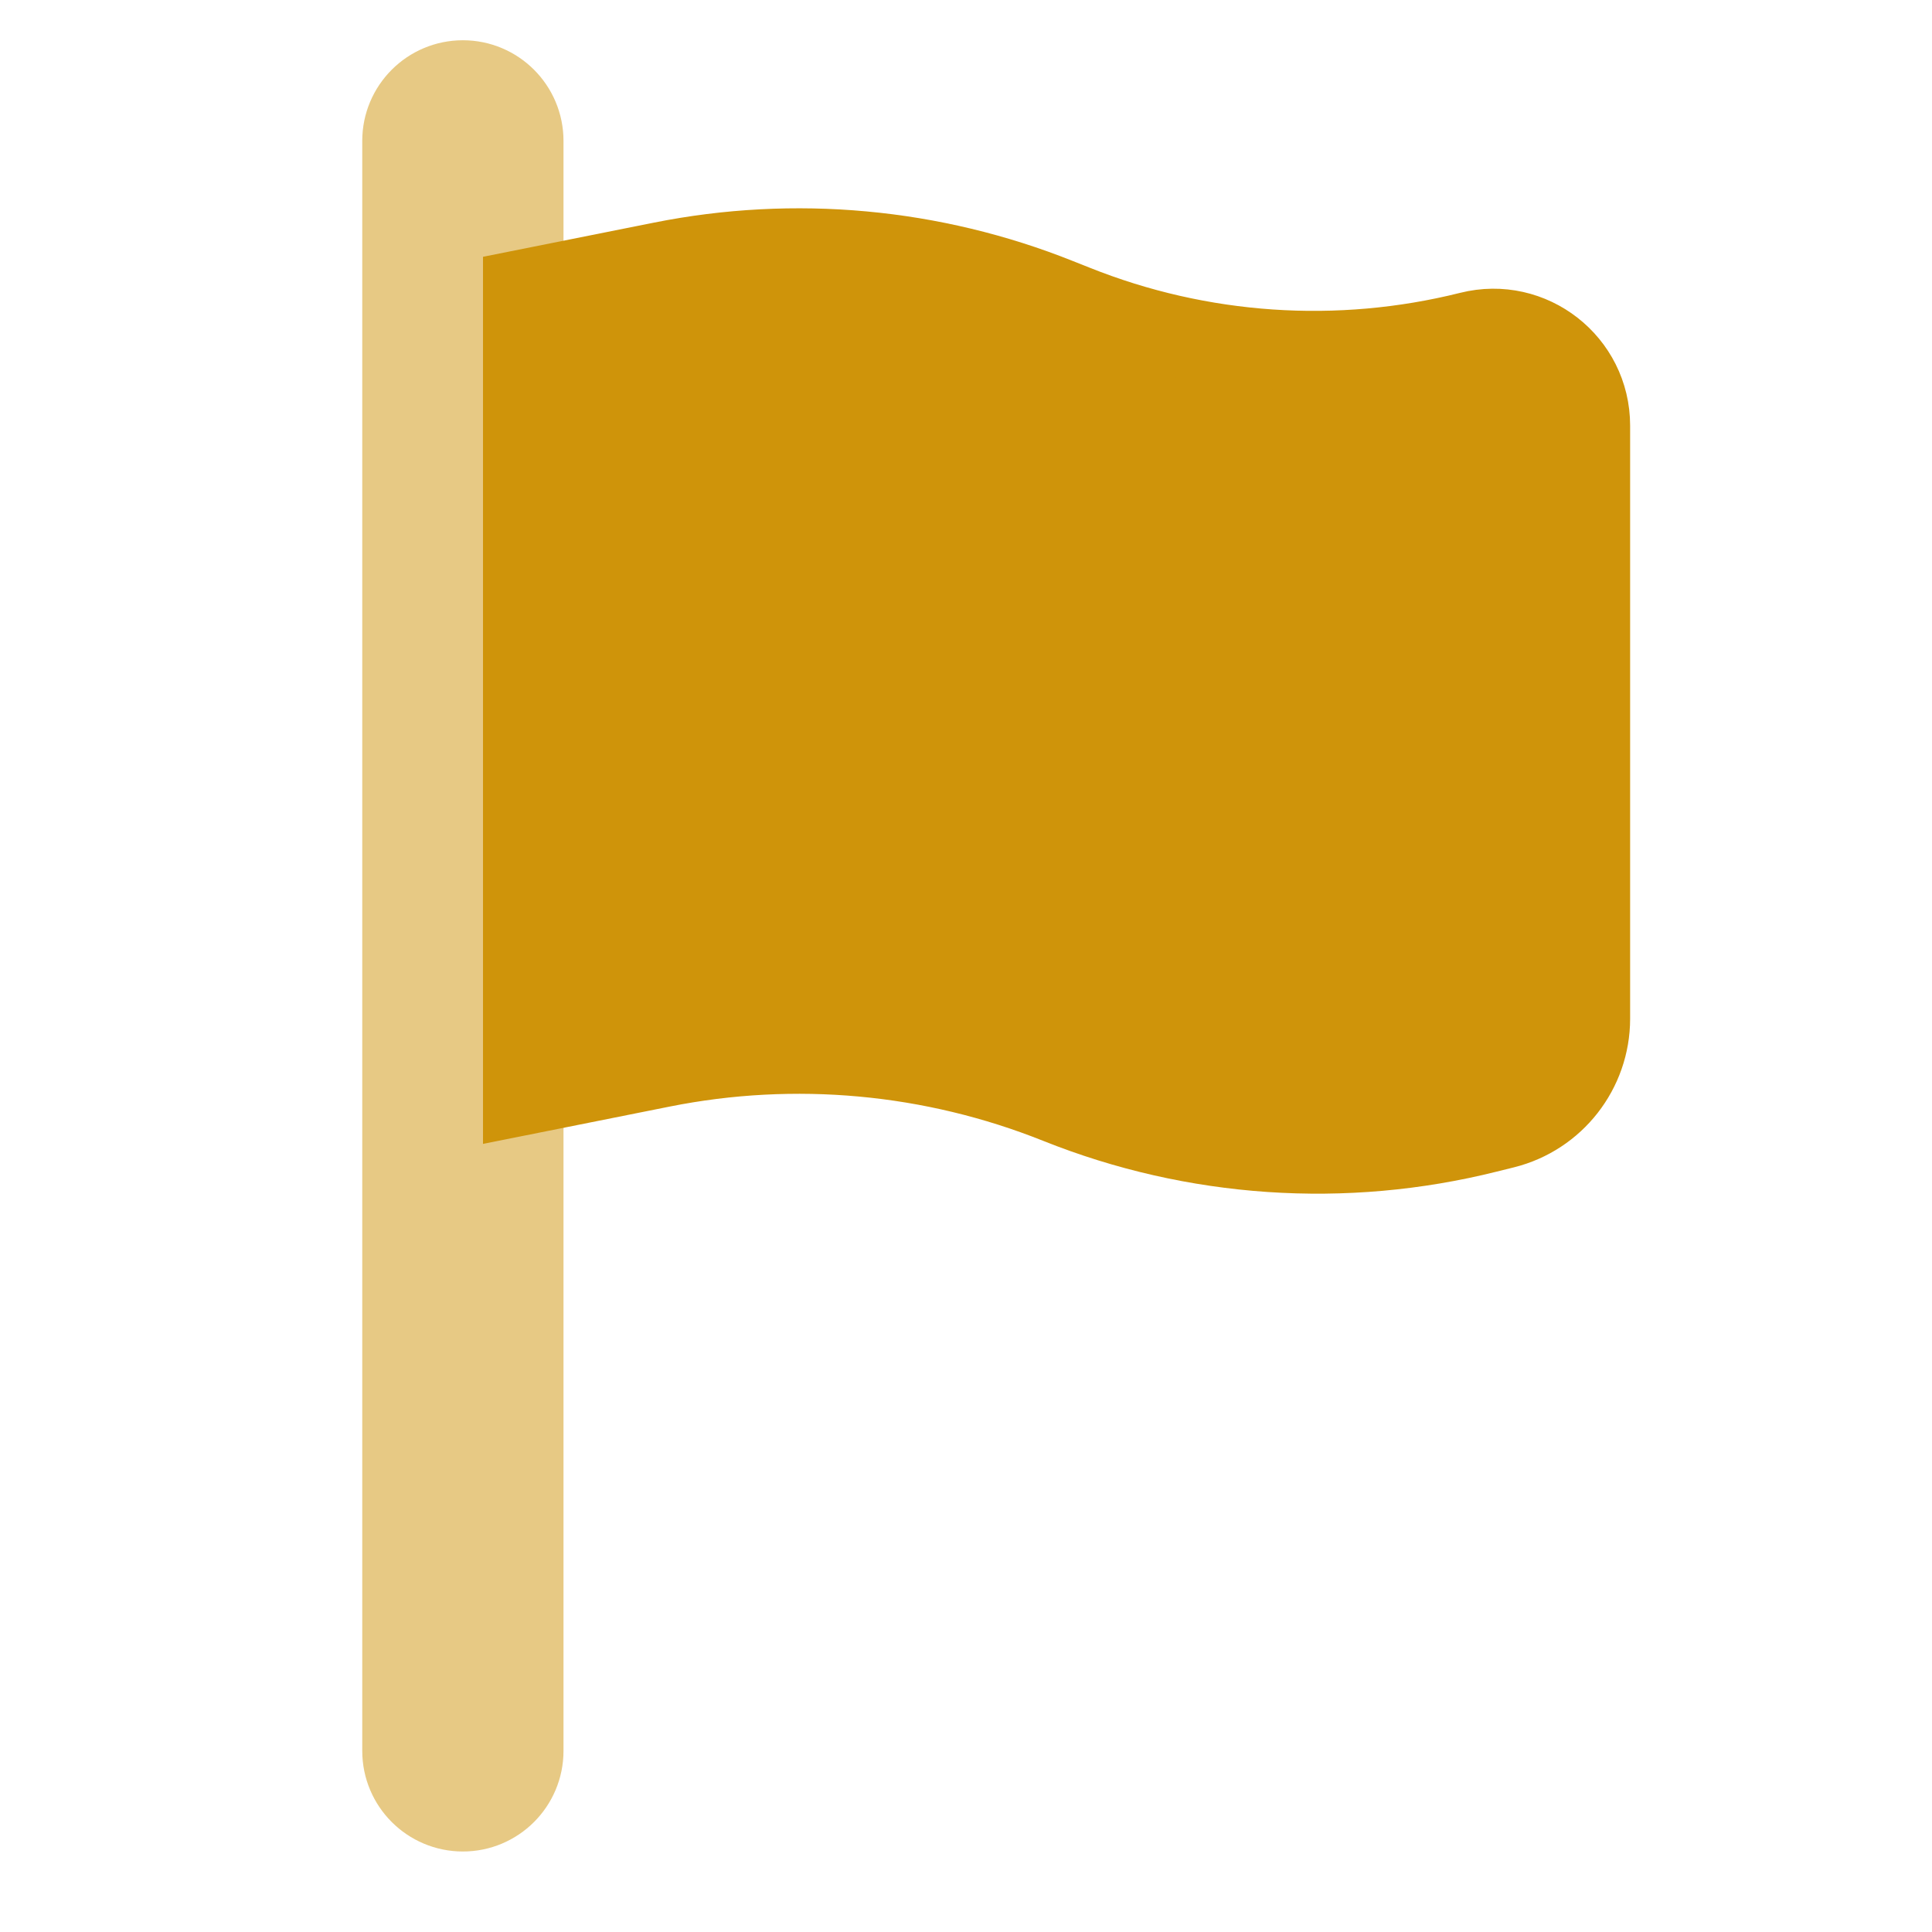
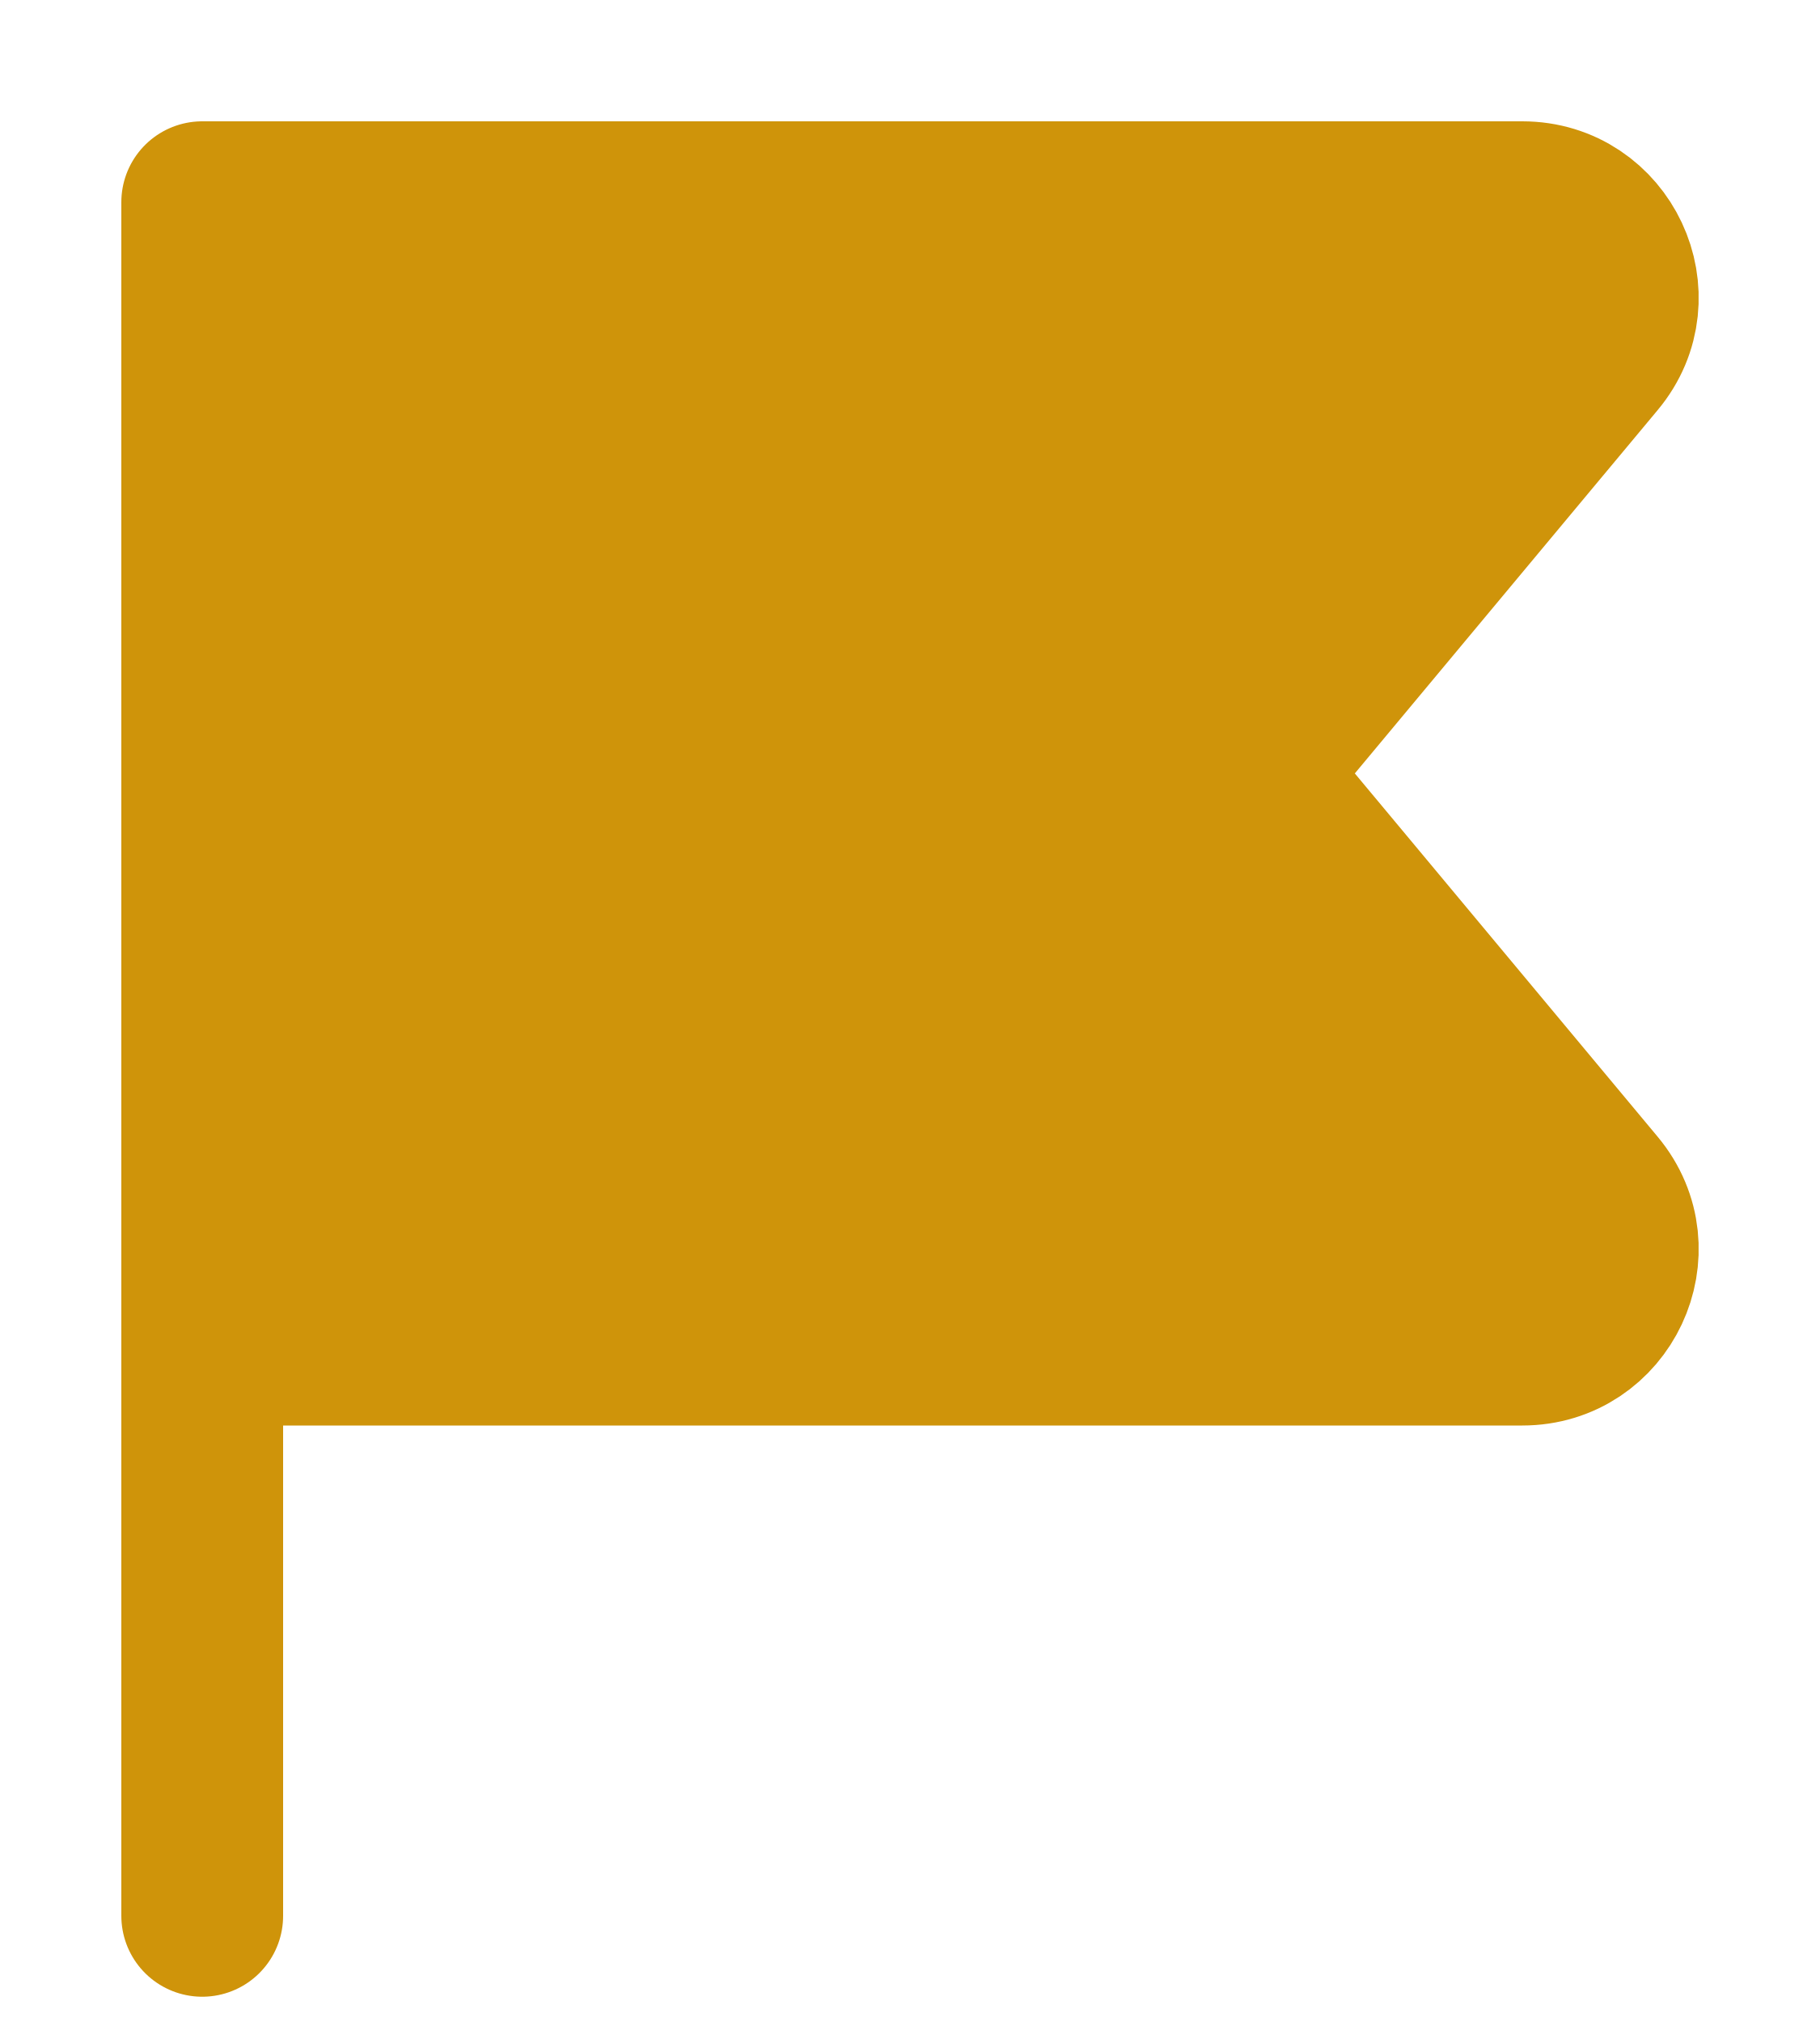
- <svg xmlns="http://www.w3.org/2000/svg" width="800px" height="800px" viewBox="0 0 24 24" fill="none" stroke="#CF940A">
-   <g id="SVGRepo_bgCarrier" stroke-width="0" />
-   <g id="SVGRepo_tracerCarrier" stroke-linecap="round" stroke-linejoin="round" />
-   <g id="SVGRepo_iconCarrier">
-     <path opacity="0.5" fill-rule="evenodd" clip-rule="evenodd" d="M6.5 1.75C6.5 1.336 6.164 1 5.75 1C5.336 1 5 1.336 5 1.75V21.75C5 22.164 5.336 22.5 5.75 22.5C6.164 22.5 6.5 22.164 6.5 21.75V13.6V3.6V1.75Z" fill="#CF940A" />
-     <path d="M13.349 3.789L13.145 3.708C11.582 3.083 9.871 2.926 8.221 3.256L6.5 3.6V13.6L8.221 13.256C9.871 12.926 11.582 13.083 13.145 13.708C14.838 14.385 16.702 14.512 18.472 14.069L18.686 14.016C19.311 13.86 19.75 13.298 19.75 12.654V5.287C19.75 4.506 19.017 3.933 18.259 4.123C16.628 4.531 14.91 4.414 13.349 3.789Z" fill="#CF940A" />
-   </g>
+ <svg xmlns="http://www.w3.org/2000/svg" width="9" height="10" viewBox="0 0 9 10" fill="none">
+   <path d="M1 6.65H7.528C7.927 6.65 8.146 6.185 7.89 5.878L6.179 3.825L7.89 1.772C8.146 1.466 7.927 1 7.528 1H1V9.475" fill="#CF940A" />
+   <path d="M1 6.65H7.528C7.927 6.65 8.146 6.185 7.89 5.878L6.179 3.825L7.89 1.772C8.146 1.466 7.927 1 7.528 1H1V9.475" stroke="#CF940A" stroke-width="0.8" stroke-linecap="round" stroke-linejoin="round" />
</svg>
